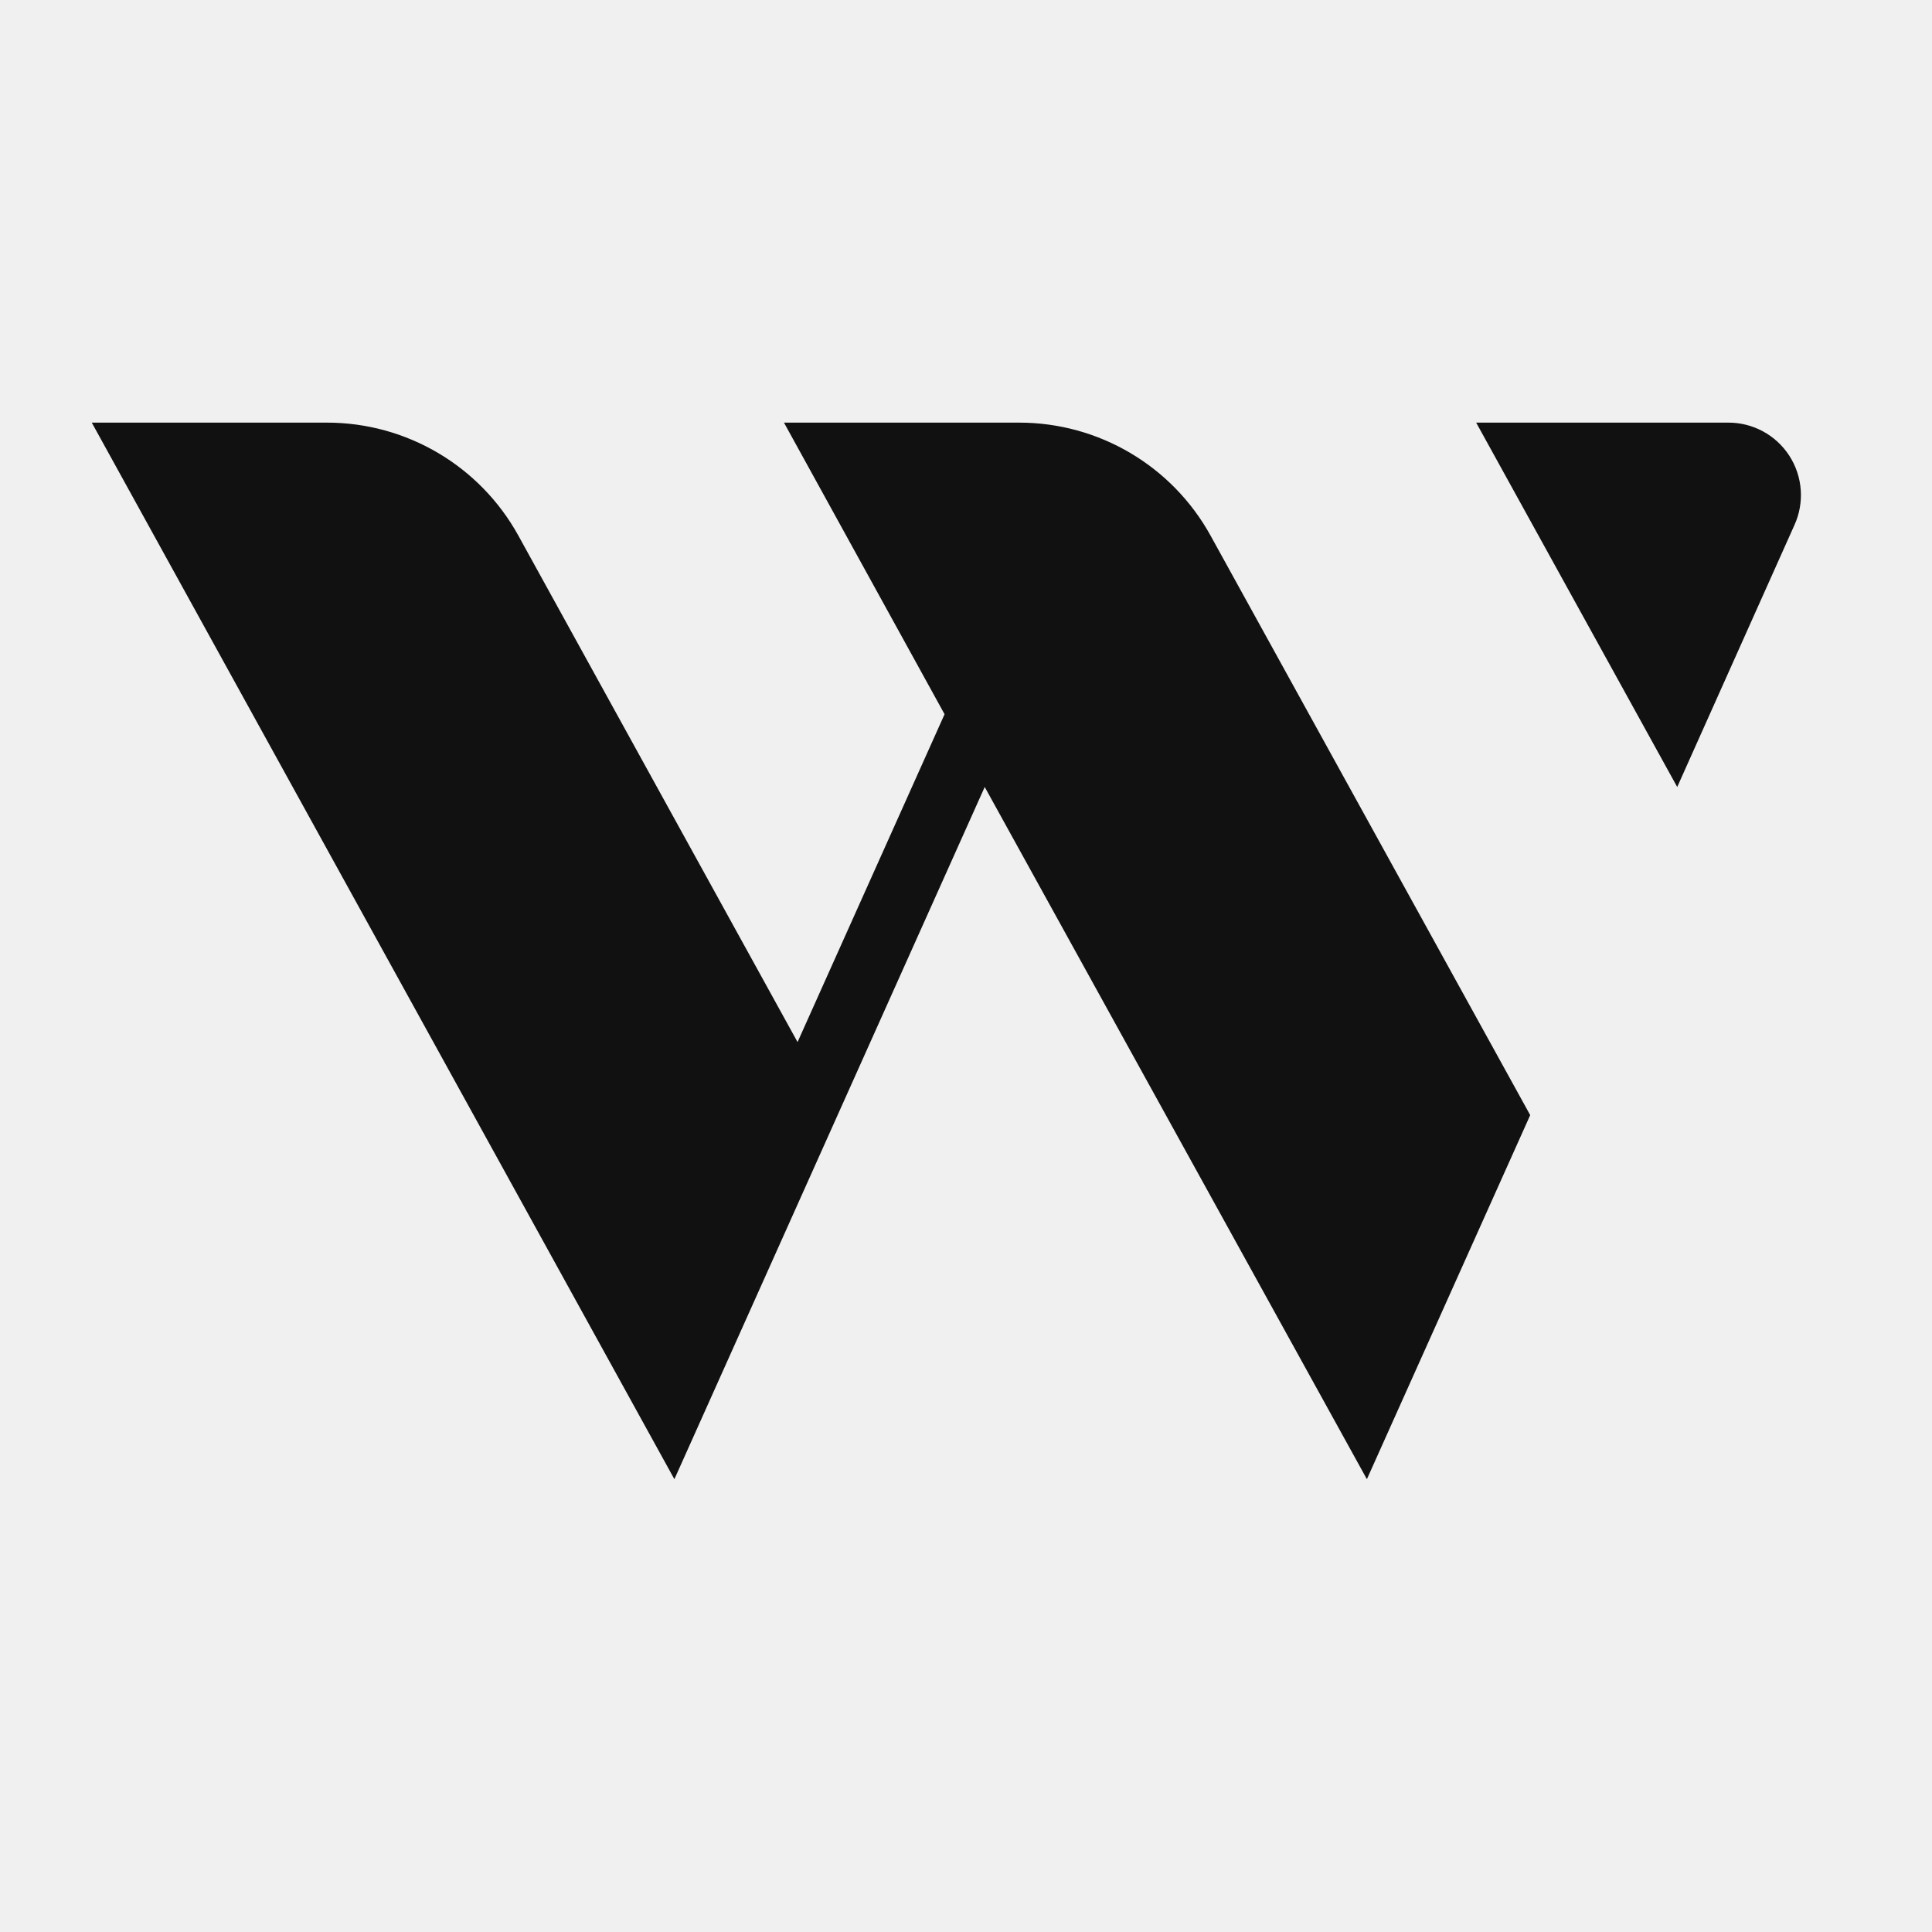
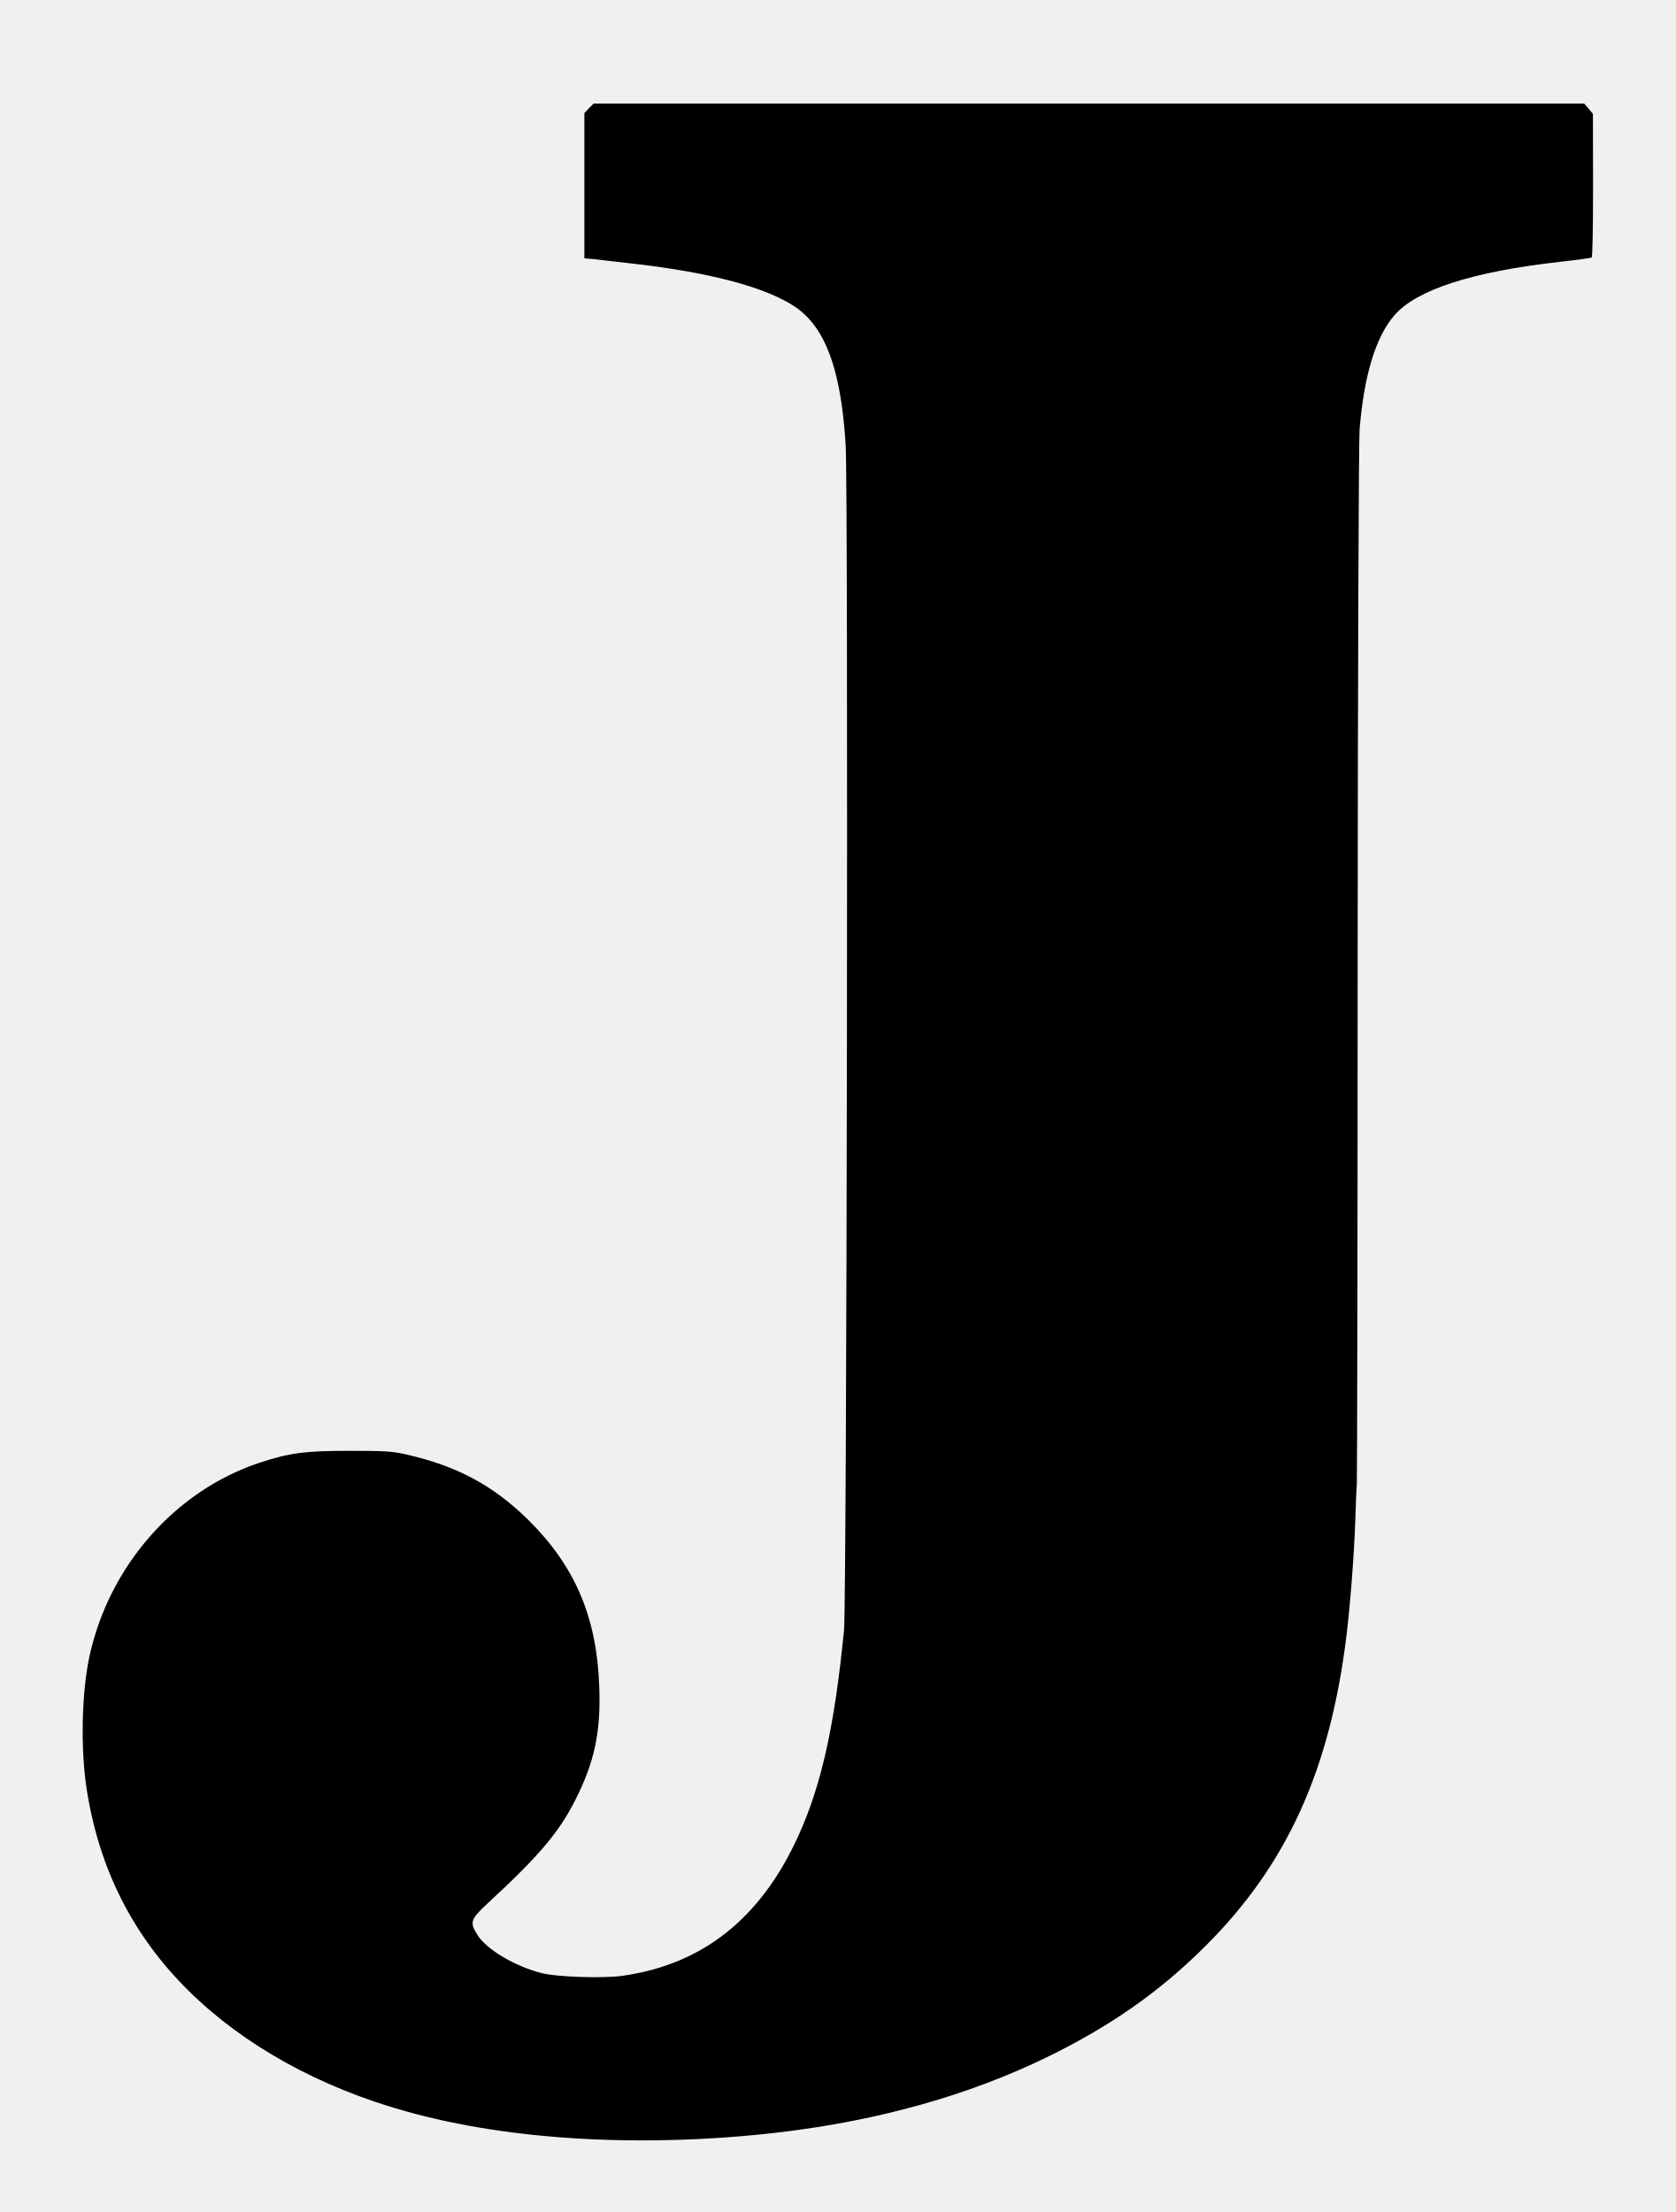
- <svg xmlns="http://www.w3.org/2000/svg" width="64" height="64" viewBox="0 0 64 64">
-   <style>
-     #favicon {
-       fill: #111;
-       @media (prefers-color-scheme: dark) {
-         fill: #fff;
-       }
-     }
-   </style>
-   <path id="favicon" d="M3.03 14h7.8a7.24 7.24 0 0 1 6.34 3.74l9.25 16.78 4.87-10.86L25.97 14h7.79a7.24 7.24 0 0 1 6.34 3.74l10.59 19.2L45.28 49 32.62 26.07 22.34 49 3.04 14Zm56.41 3.4a2.4 2.4 0 0 0-2.2-3.4H48.9l6.66 12.07 3.88-8.67Z" />
+ <svg xmlns="http://www.w3.org/2000/svg" width="50px" height="66px" viewBox="0 0 50 65" version="1.1">
+   <g id="surface1">
+     <path style=" stroke:none;fill-rule:nonzero;fill:rgb(0%,0%,0%);fill-opacity:1;" d="M 17.57 2.73 L 17.434 2.875 L 17.434 7.207 L 17.703 7.23 C 17.848 7.25 18.293 7.297 18.688 7.344 C 21.344 7.629 23.211 8.16 23.973 8.852 C 24.711 9.516 25.109 10.754 25.23 12.797 C 25.309 14.129 25.266 47.289 25.18 48.141 C 24.902 50.98 24.508 52.762 23.816 54.281 C 22.699 56.738 20.969 58.113 18.57 58.453 C 17.992 58.535 16.586 58.488 16.152 58.371 C 15.355 58.164 14.52 57.668 14.25 57.242 C 14.004 56.855 14.027 56.773 14.57 56.27 C 16.082 54.875 16.684 54.164 17.172 53.191 C 17.734 52.074 17.926 51.184 17.879 49.848 C 17.812 47.77 17.164 46.242 15.77 44.859 C 14.719 43.82 13.621 43.234 12.109 42.895 C 11.676 42.797 11.461 42.789 10.406 42.789 C 9.105 42.789 8.633 42.848 7.742 43.145 C 5.23 43.977 3.262 46.215 2.672 48.906 C 2.434 50 2.398 51.691 2.59 52.91 C 2.965 55.281 3.969 57.262 5.633 58.906 C 7.277 60.527 9.535 61.781 12.125 62.5 C 15.238 63.375 19.285 63.594 23.305 63.117 C 26.227 62.766 28.902 62.016 31.23 60.883 C 33.105 59.969 34.586 58.938 35.941 57.586 C 38.387 55.16 39.68 52.32 40.172 48.293 C 40.285 47.352 40.398 45.902 40.434 44.863 C 40.449 44.363 40.469 43.871 40.48 43.773 C 40.488 43.676 40.504 36.684 40.504 28.234 C 40.508 19.715 40.535 12.625 40.562 12.312 C 40.695 10.688 41.043 9.551 41.602 8.906 C 42.258 8.145 43.93 7.605 46.543 7.312 C 47.031 7.258 47.457 7.199 47.484 7.184 C 47.512 7.164 47.527 6.332 47.527 5.027 L 47.523 2.898 L 47.395 2.742 L 47.262 2.59 L 17.711 2.59 Z M 17.57 2.73 " />
+   </g>
</svg>
